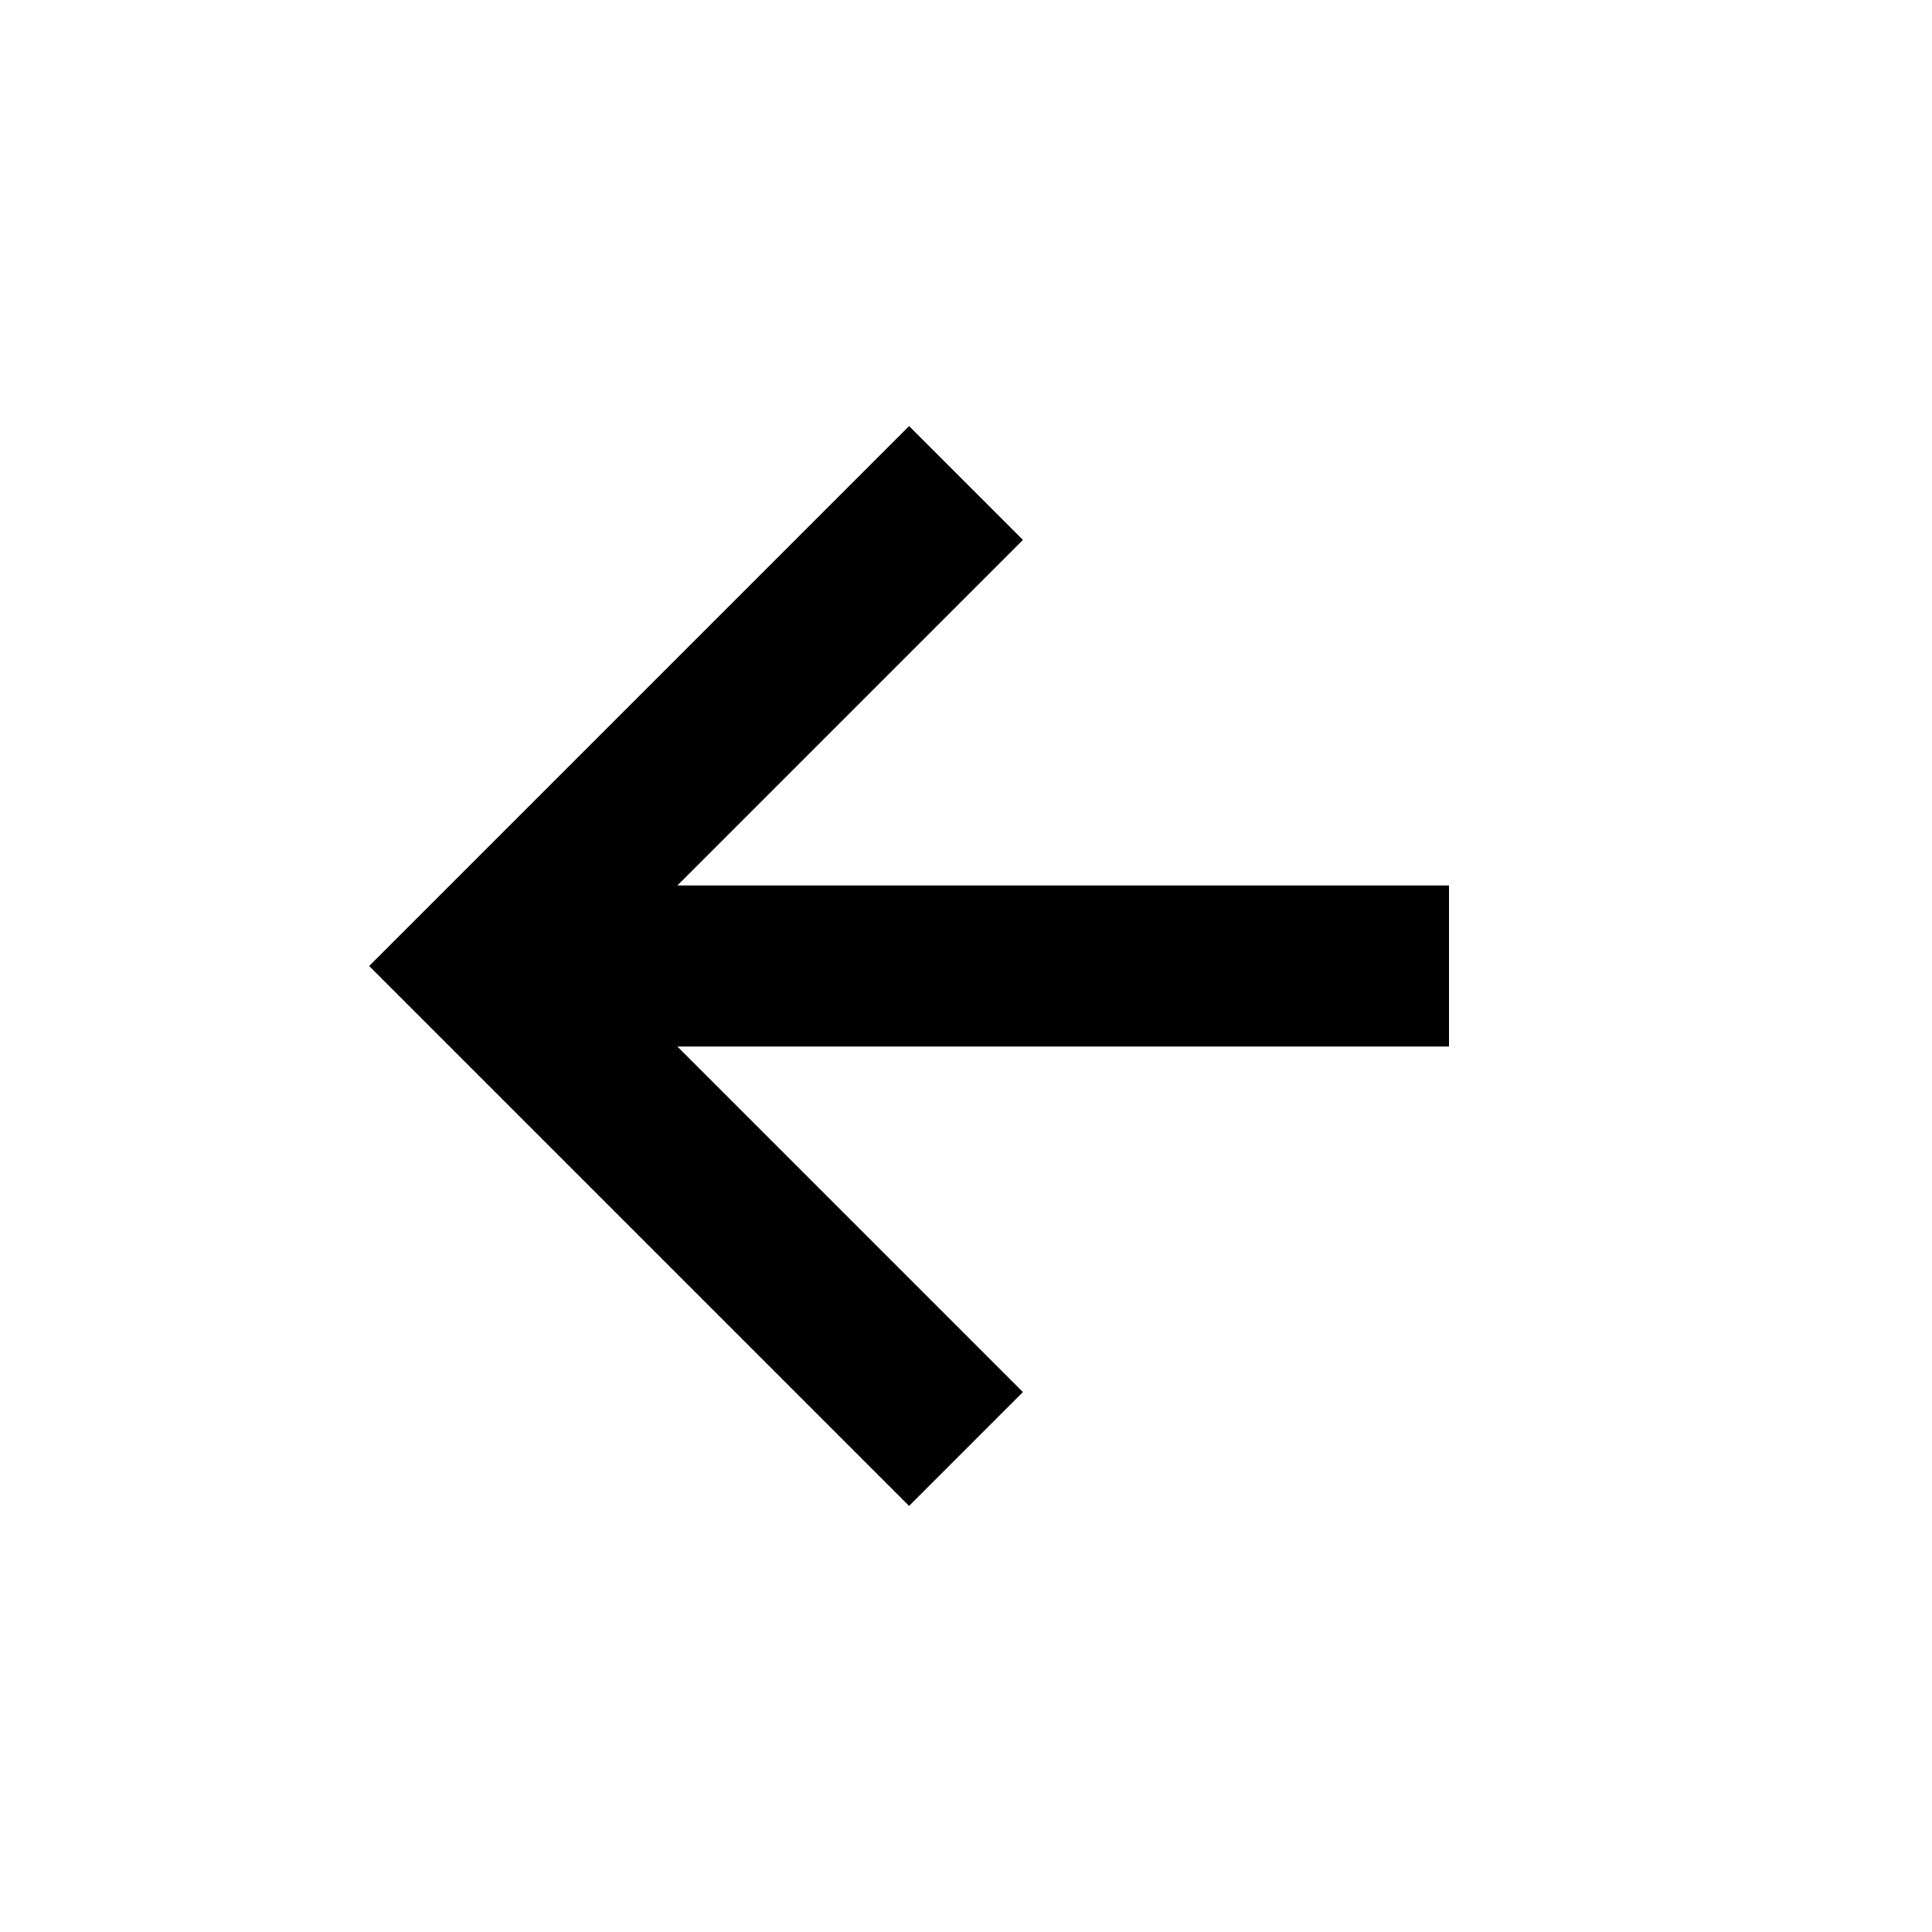
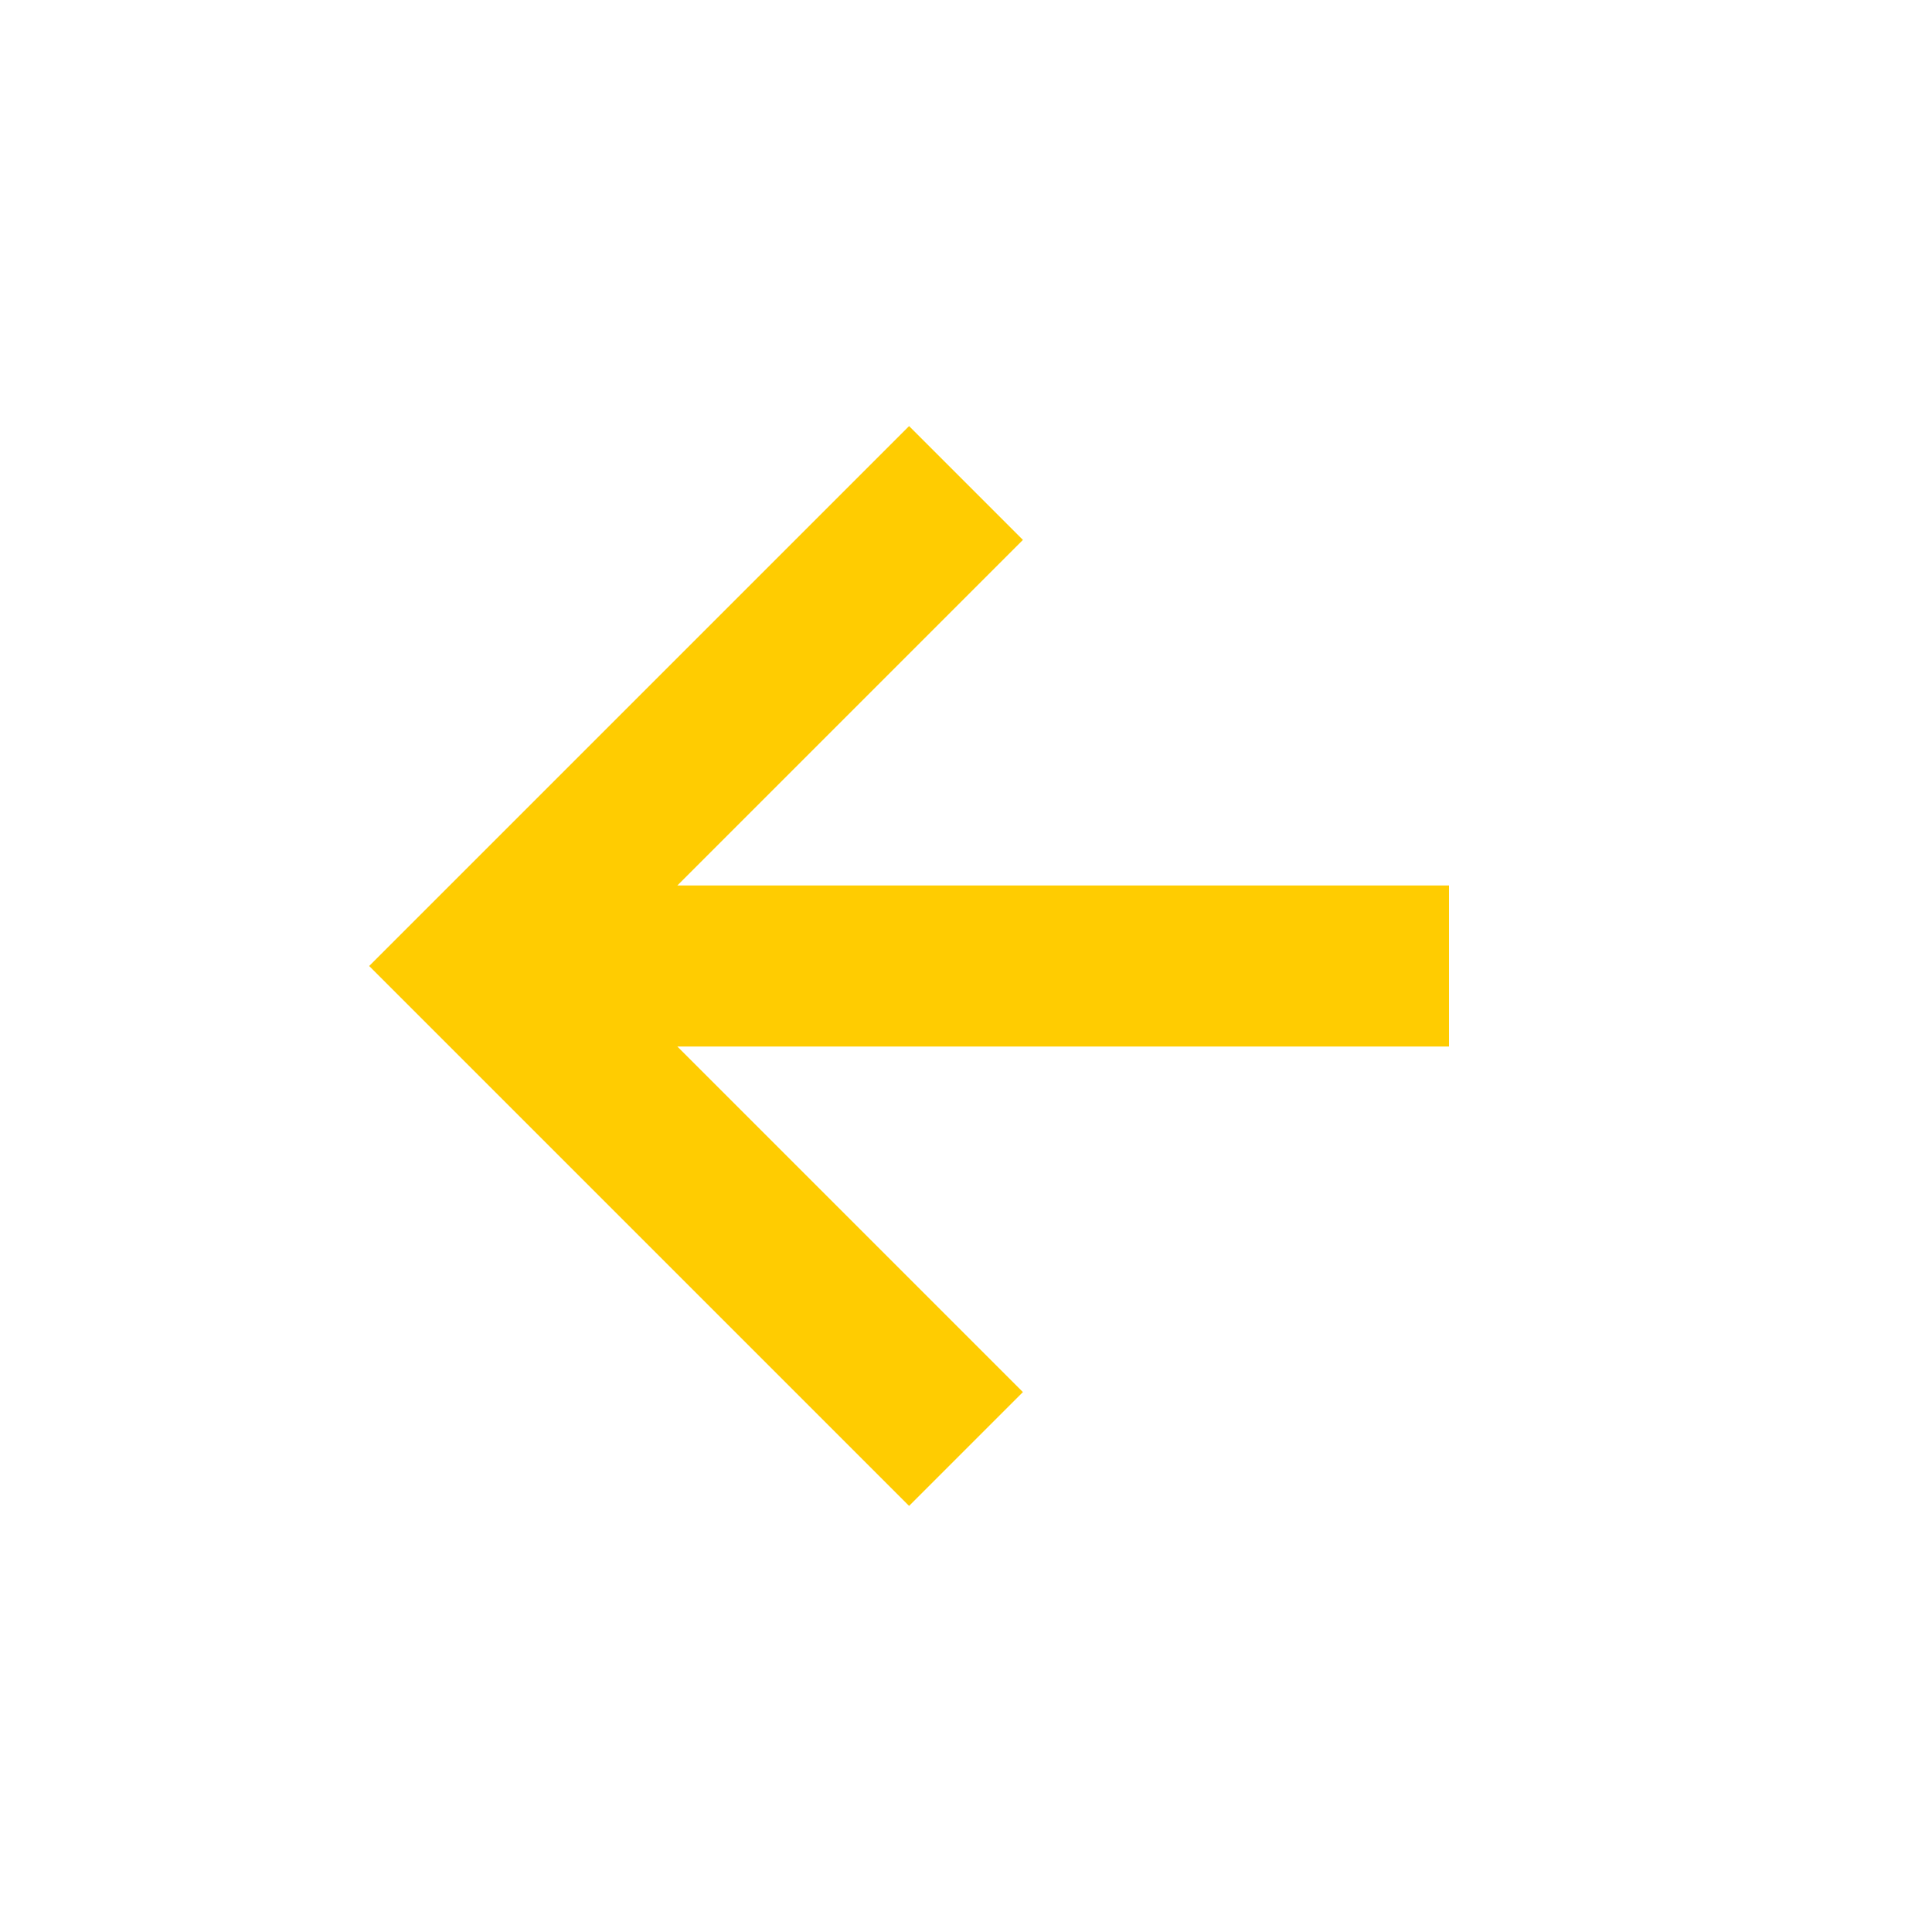
- <svg xmlns="http://www.w3.org/2000/svg" width="24" height="24" viewBox="0 0 24 24" style="fill: rgba(0, 0, 0, 1);transform: ;msFilter:;">
+ <svg xmlns="http://www.w3.org/2000/svg" width="24" height="24" viewBox="0 0 24 24" style="fill: rgba(255, 204, 1, 1);transform: ;msFilter:;">
  <path d="M12.707 17.293 8.414 13H18v-2H8.414l4.293-4.293-1.414-1.414L4.586 12l6.707 6.707z" />
</svg>
